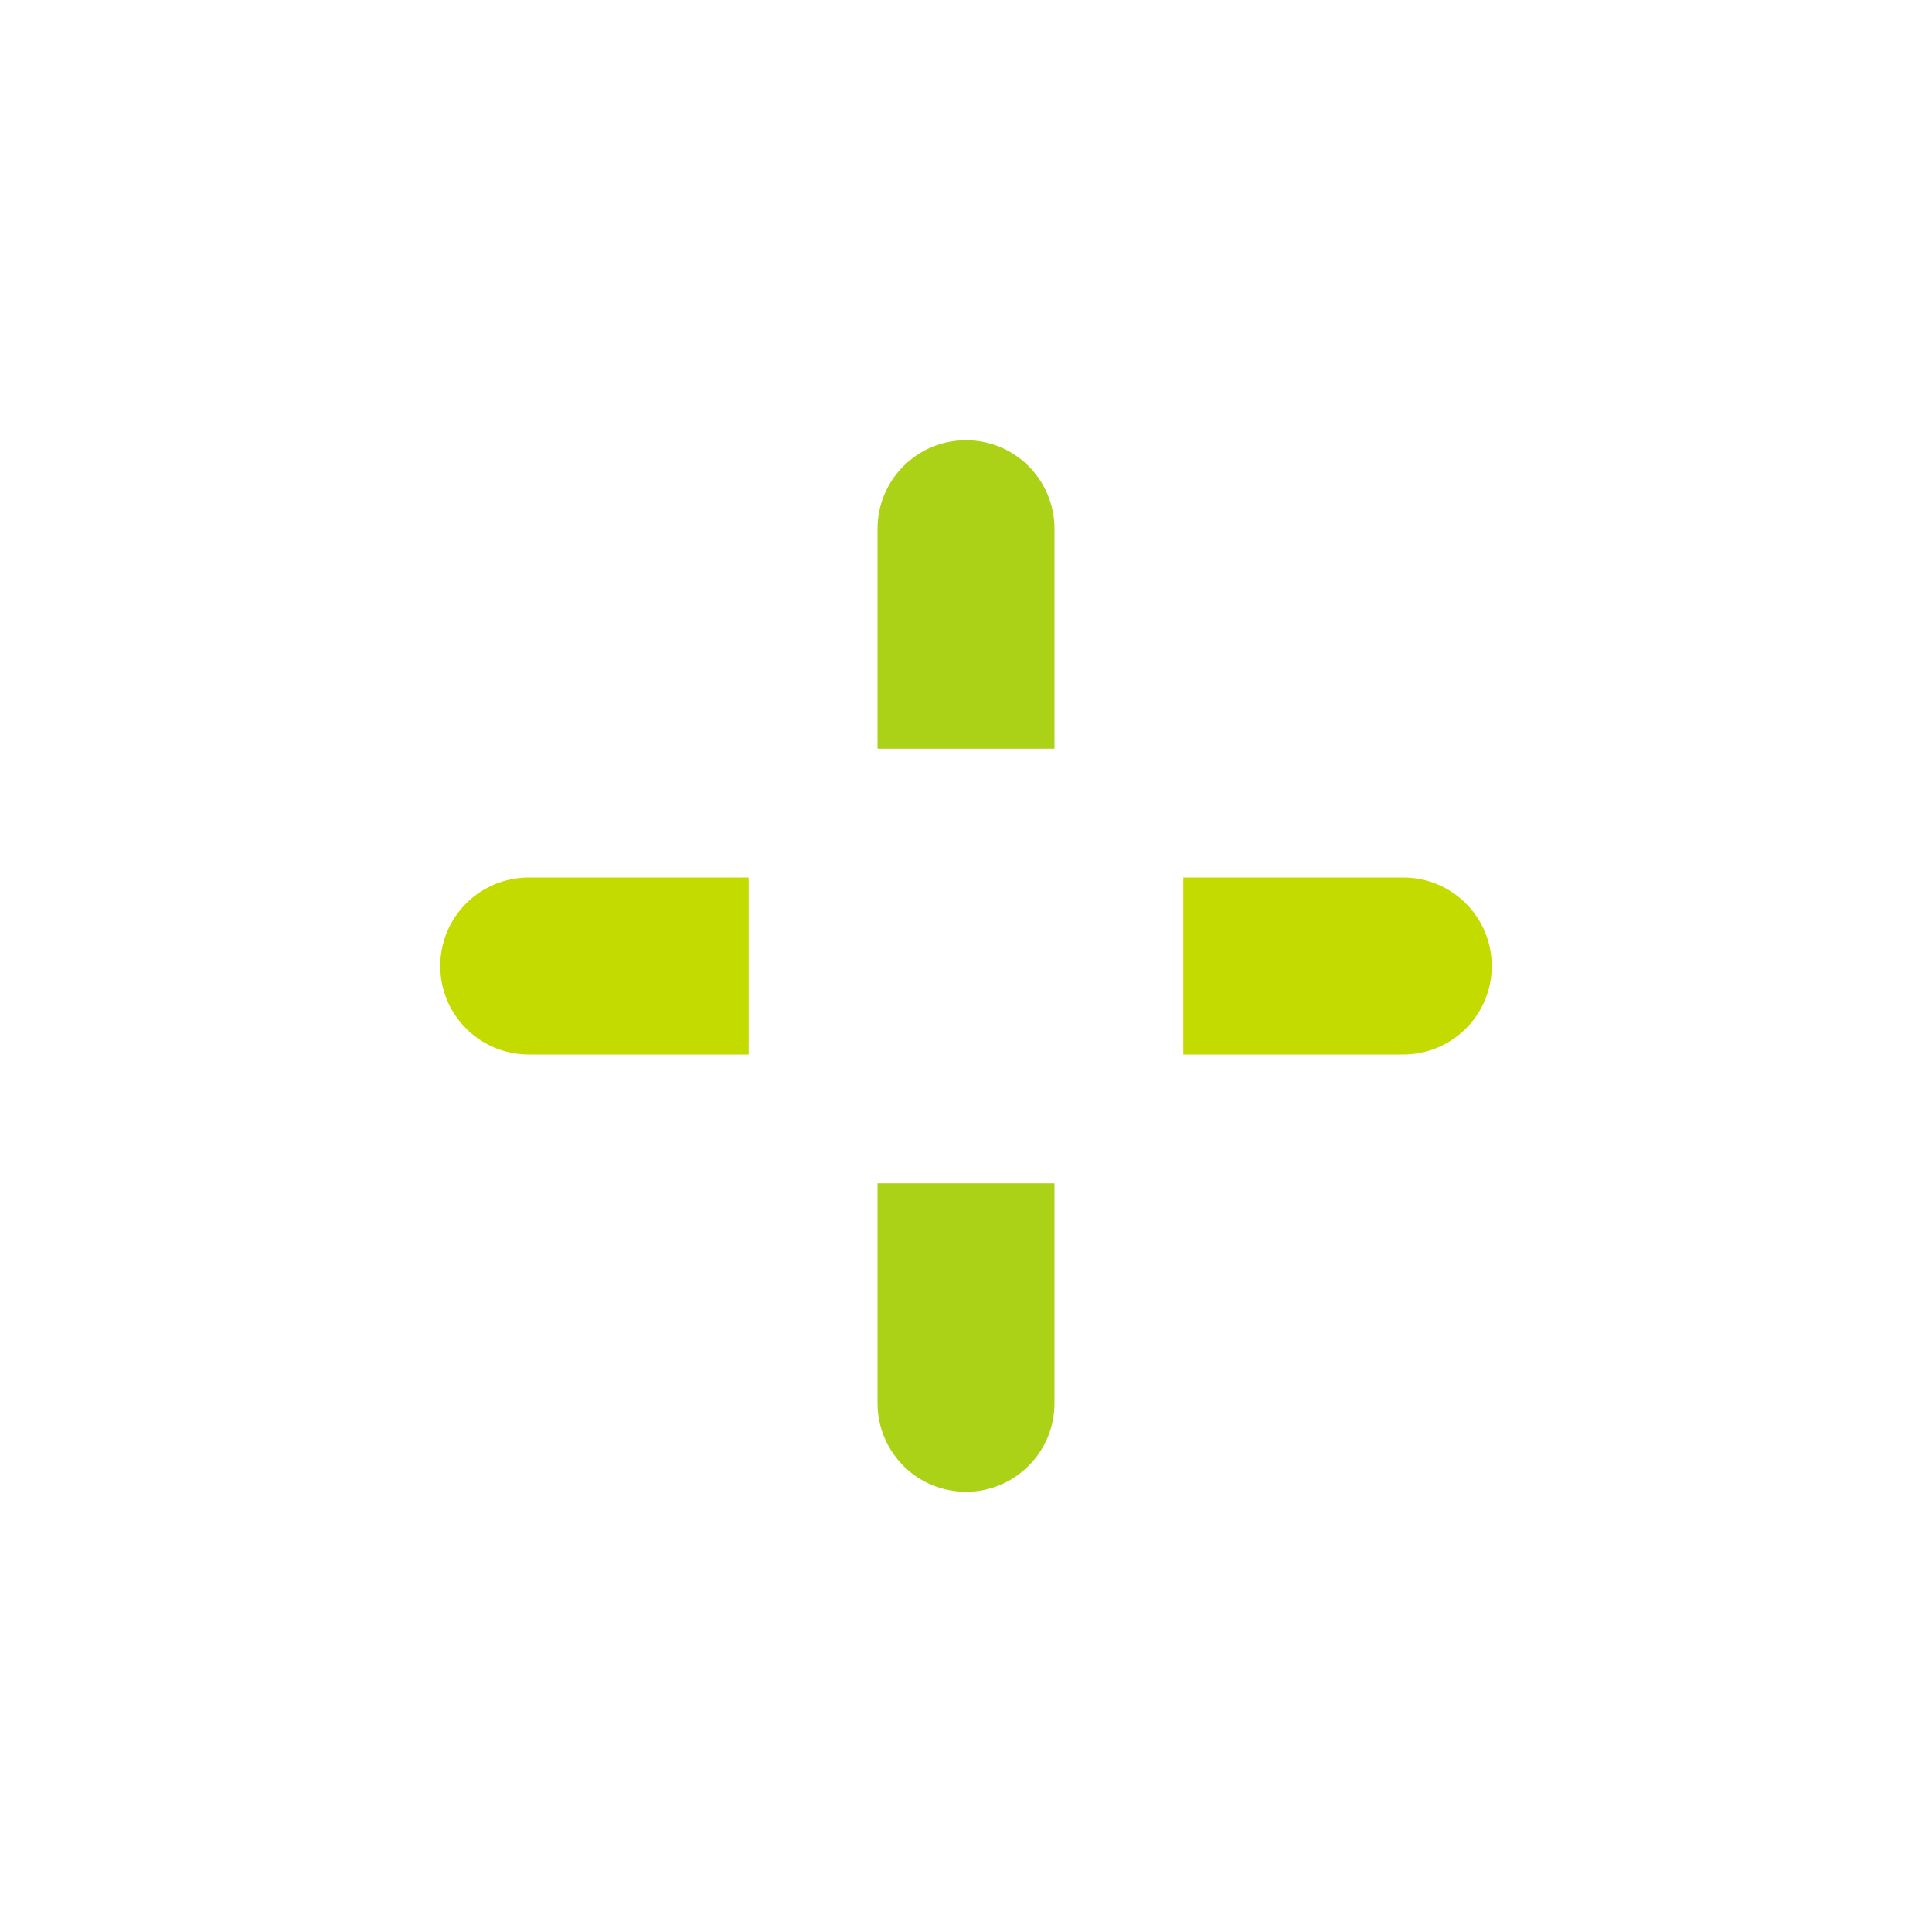
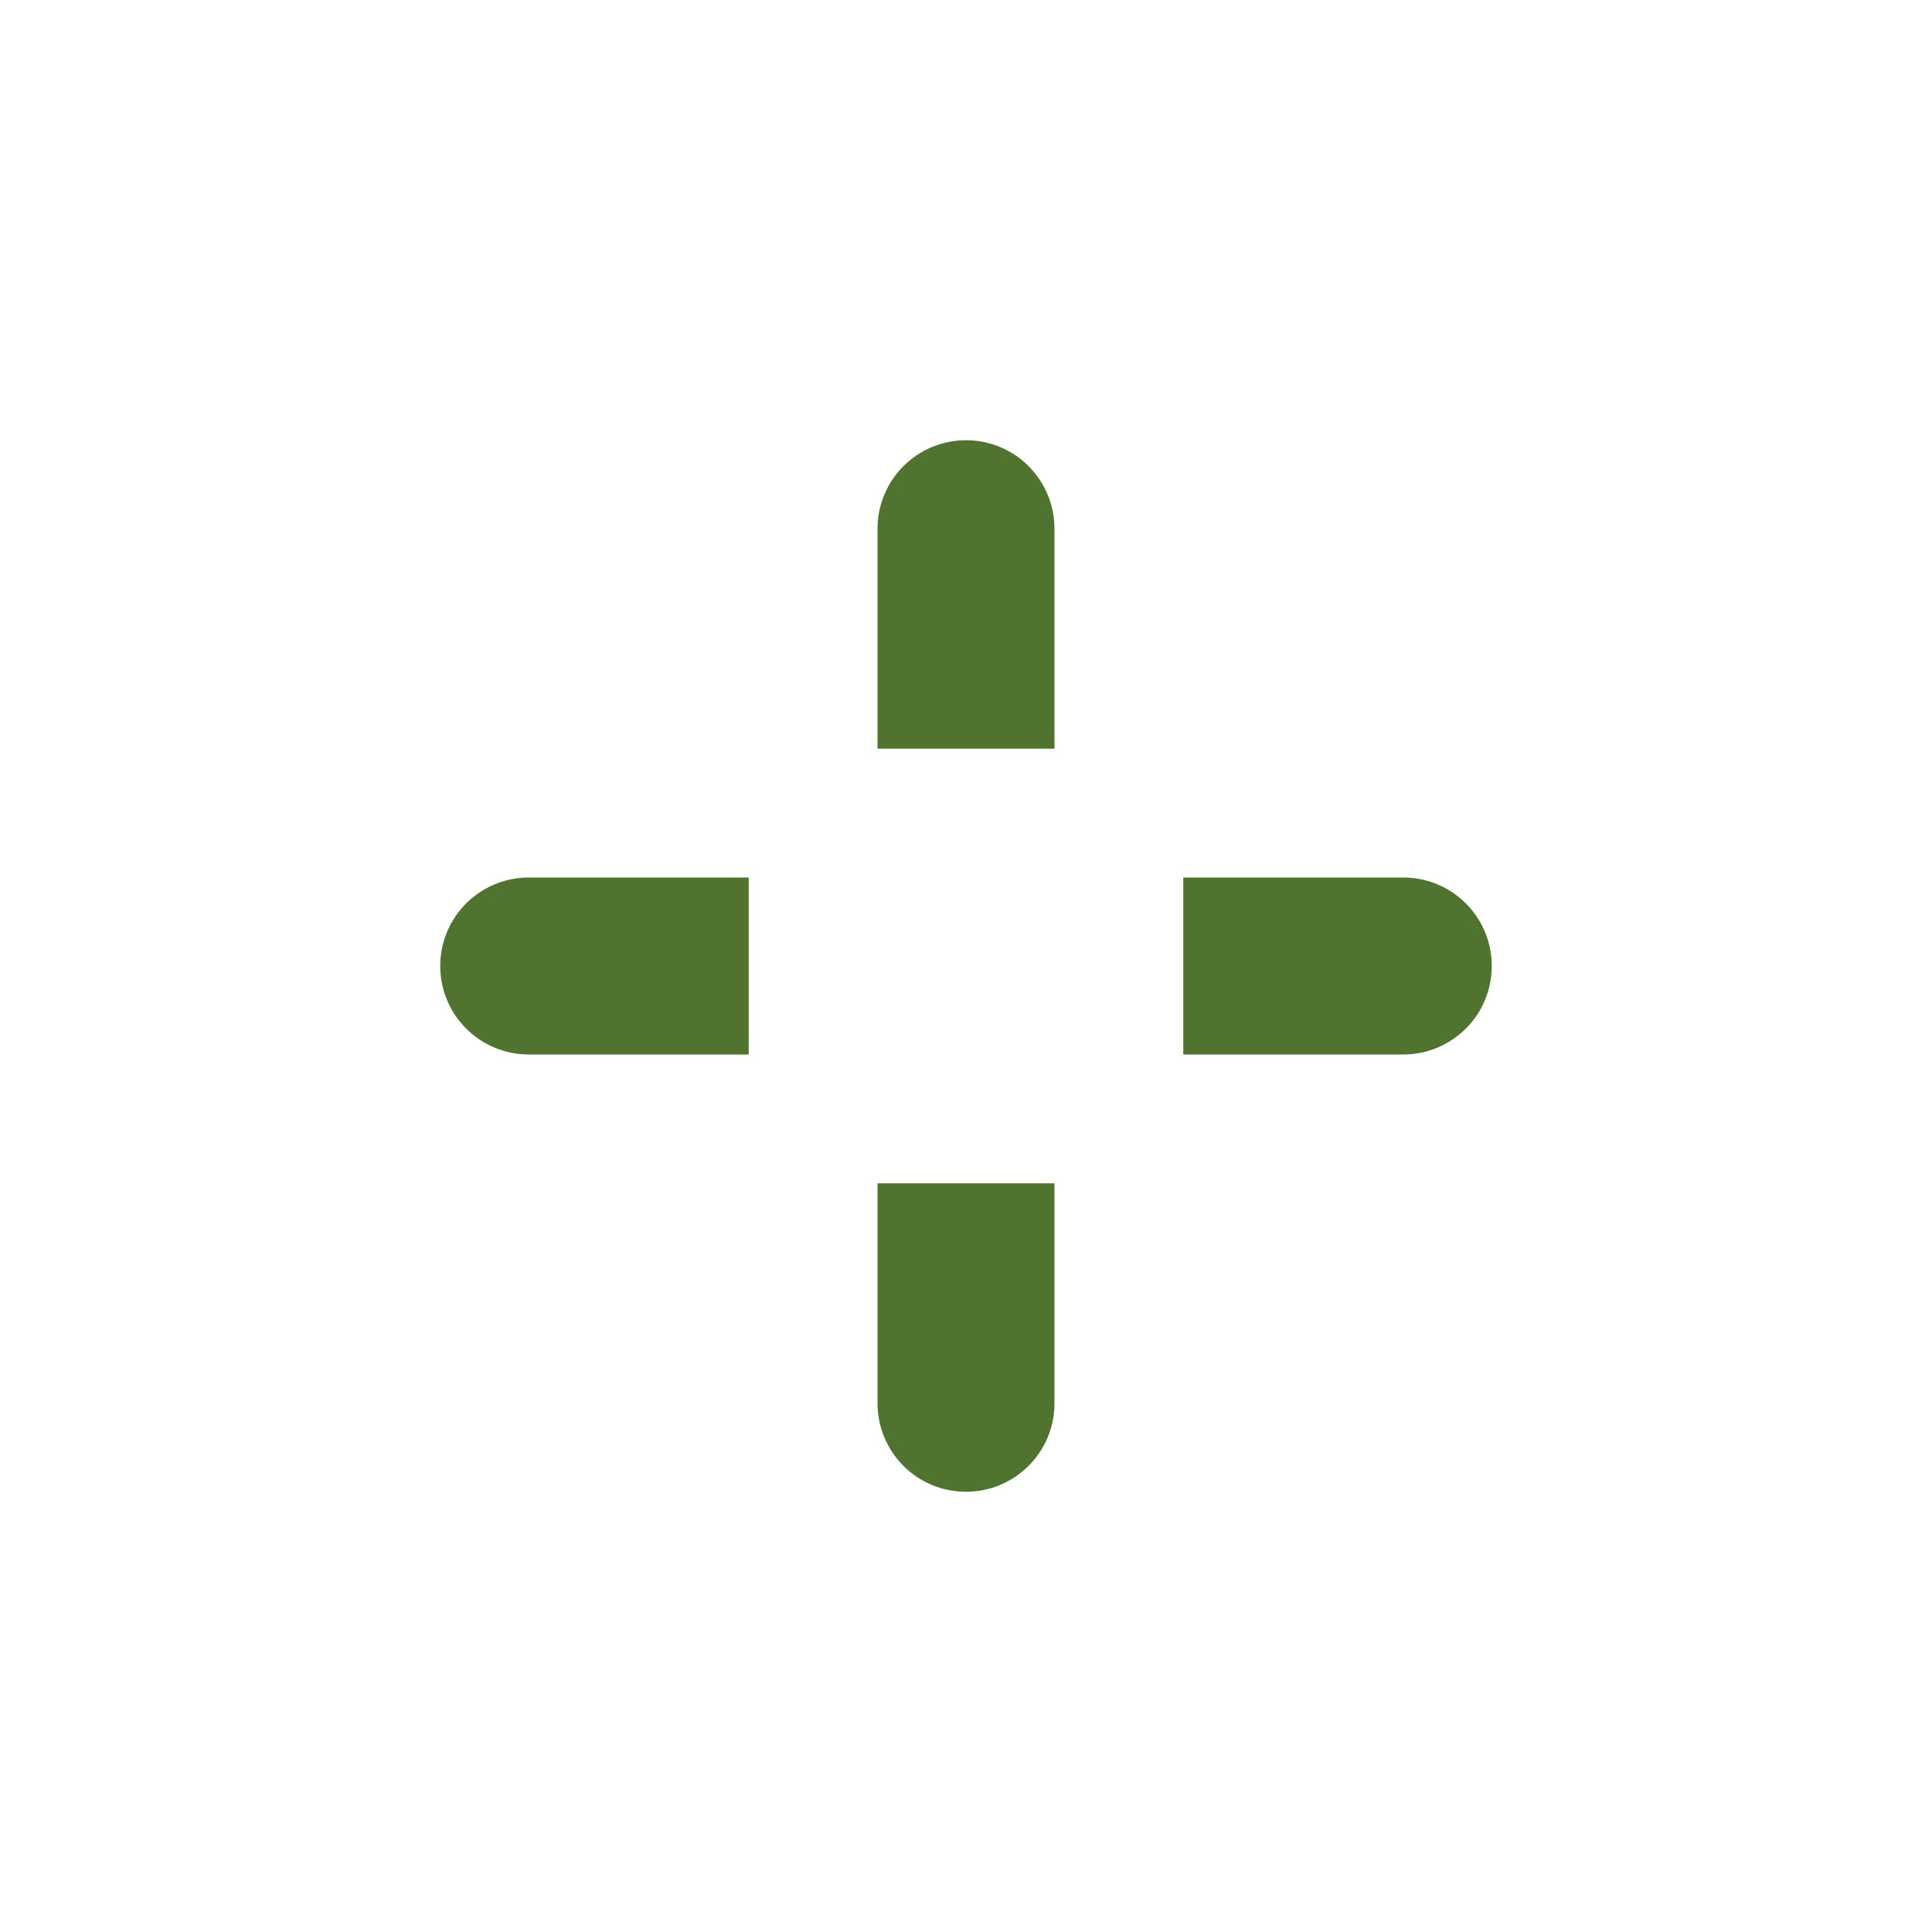
<svg xmlns="http://www.w3.org/2000/svg" version="1.1" id="Layer_1" x="0px" y="0px" width="150px" height="150px" viewBox="0 0 150 150" enable-background="new 0 0 150 150" xml:space="preserve">
  <defs id="defs15" />
  <g id="g10">
-     <path fill="#F25D50" d="M81.87,41.05v17.08H68.13V41.05c0-3.79,3.07-6.87,6.87-6.87c1.9,0,3.62,0.77,4.86,2.01  C81.1,37.44,81.87,39.16,81.87,41.05z" id="path2" style="fill:#abd216;fill-opacity:1">
+     <path fill="#F25D50" d="M81.87,41.05v17.08H68.13V41.05c0-3.79,3.07-6.87,6.87-6.87c1.9,0,3.62,0.77,4.86,2.01  C81.1,37.44,81.87,39.16,81.87,41.05z" id="path2" style="fill:#50742F;fill-opacity:1">
      <animateTransform attributeName="transform" attributeType="XML" type="translate" dur="1s" values="0,10;0,-10;0,10;" repeatCount="indefinite" />
    </path>
-     <path fill="#F25D50" d="M81.87,91.87v17.08c0,3.79-3.07,6.87-6.87,6.87c-1.9,0-3.62-0.77-4.86-2.01c-1.24-1.25-2.01-2.97-2.01-4.86  V91.87H81.87z" id="path4" style="fill:#abd216;fill-opacity:1">
+     <path fill="#F25D50" d="M81.87,91.87v17.08c0,3.79-3.07,6.87-6.87,6.87c-1.9,0-3.62-0.77-4.86-2.01c-1.24-1.25-2.01-2.97-2.01-4.86  V91.87H81.87z" id="path4" style="fill:#50742F;fill-opacity:1">
      <animateTransform attributeName="transform" attributeType="XML" type="translate" dur="1s" values="0,-10;0,10;0,-10;" repeatCount="indefinite" />
    </path>
-     <path fill="#2D999F" d="M58.13,68.13v13.74H41.05c-3.79,0-6.87-3.07-6.87-6.87c0-1.9,0.77-3.62,2.01-4.86  c1.25-1.24,2.97-2.01,4.86-2.01H58.13z" id="path6" style="fill:#c4db00;fill-opacity:1">
+     <path fill="#2D999F" d="M58.13,68.13v13.74H41.05c-3.79,0-6.87-3.07-6.87-6.87c0-1.9,0.77-3.62,2.01-4.86  c1.25-1.24,2.97-2.01,4.86-2.01H58.13z" id="path6" style="fill:#50742F;fill-opacity:1">
      <animateTransform attributeName="transform" attributeType="XML" type="translate" dur="1s" values="10,0;-10,0;10,0;" repeatCount="indefinite" />
    </path>
-     <path fill="#2D999F" d="M115.82,75c0,1.9-0.77,3.62-2.01,4.86c-1.25,1.24-2.97,2.01-4.86,2.01H91.87V68.13h17.08  C112.74,68.13,115.82,71.2,115.82,75z" id="path8" style="fill:#c4db00;fill-opacity:1">
+     <path fill="#2D999F" d="M115.82,75c0,1.9-0.77,3.62-2.01,4.86c-1.25,1.24-2.97,2.01-4.86,2.01H91.87V68.13h17.08  C112.74,68.13,115.82,71.2,115.82,75z" id="path8" style="fill:#50742F;fill-opacity:1">
      <animateTransform attributeName="transform" attributeType="XML" type="translate" dur="1s" values="-10,0;10,0;-10,0;" repeatCount="indefinite" />
    </path>
    <animateTransform attributeName="transform" attributeType="XML" type="rotate" from="0 75 75" to="360 75 75" dur="2s" repeatCount="indefinite" />
  </g>
</svg>
